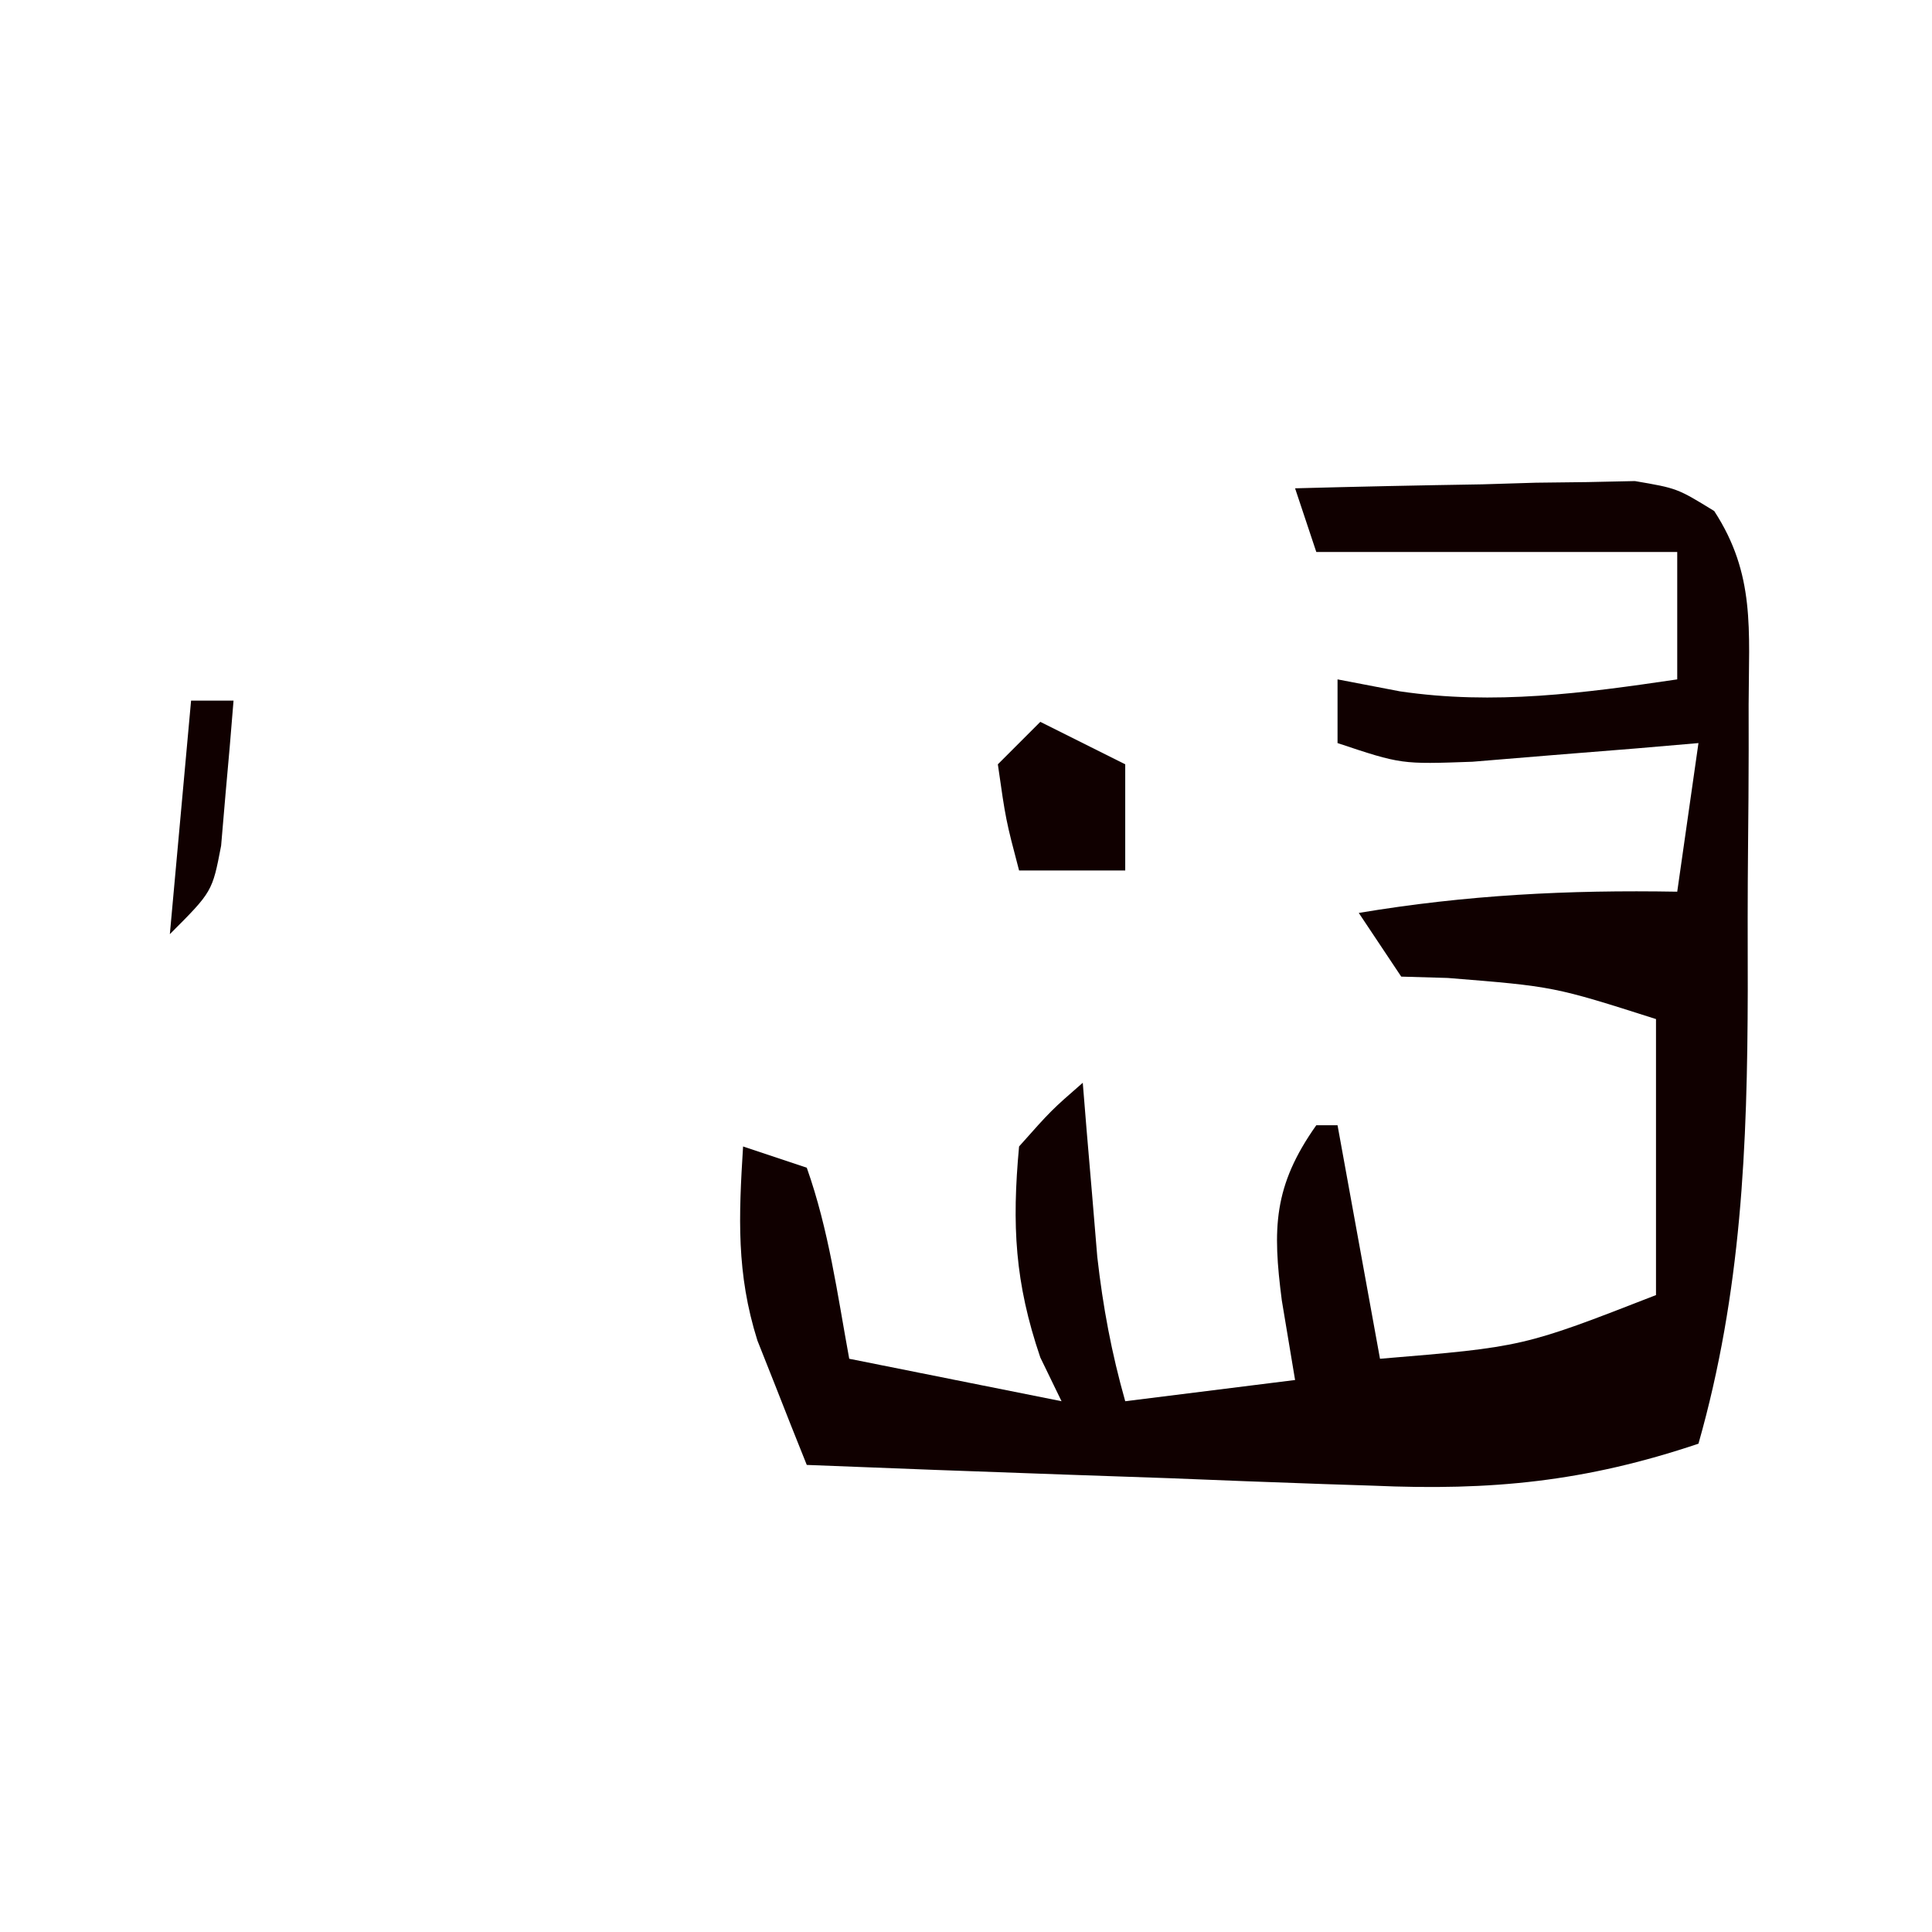
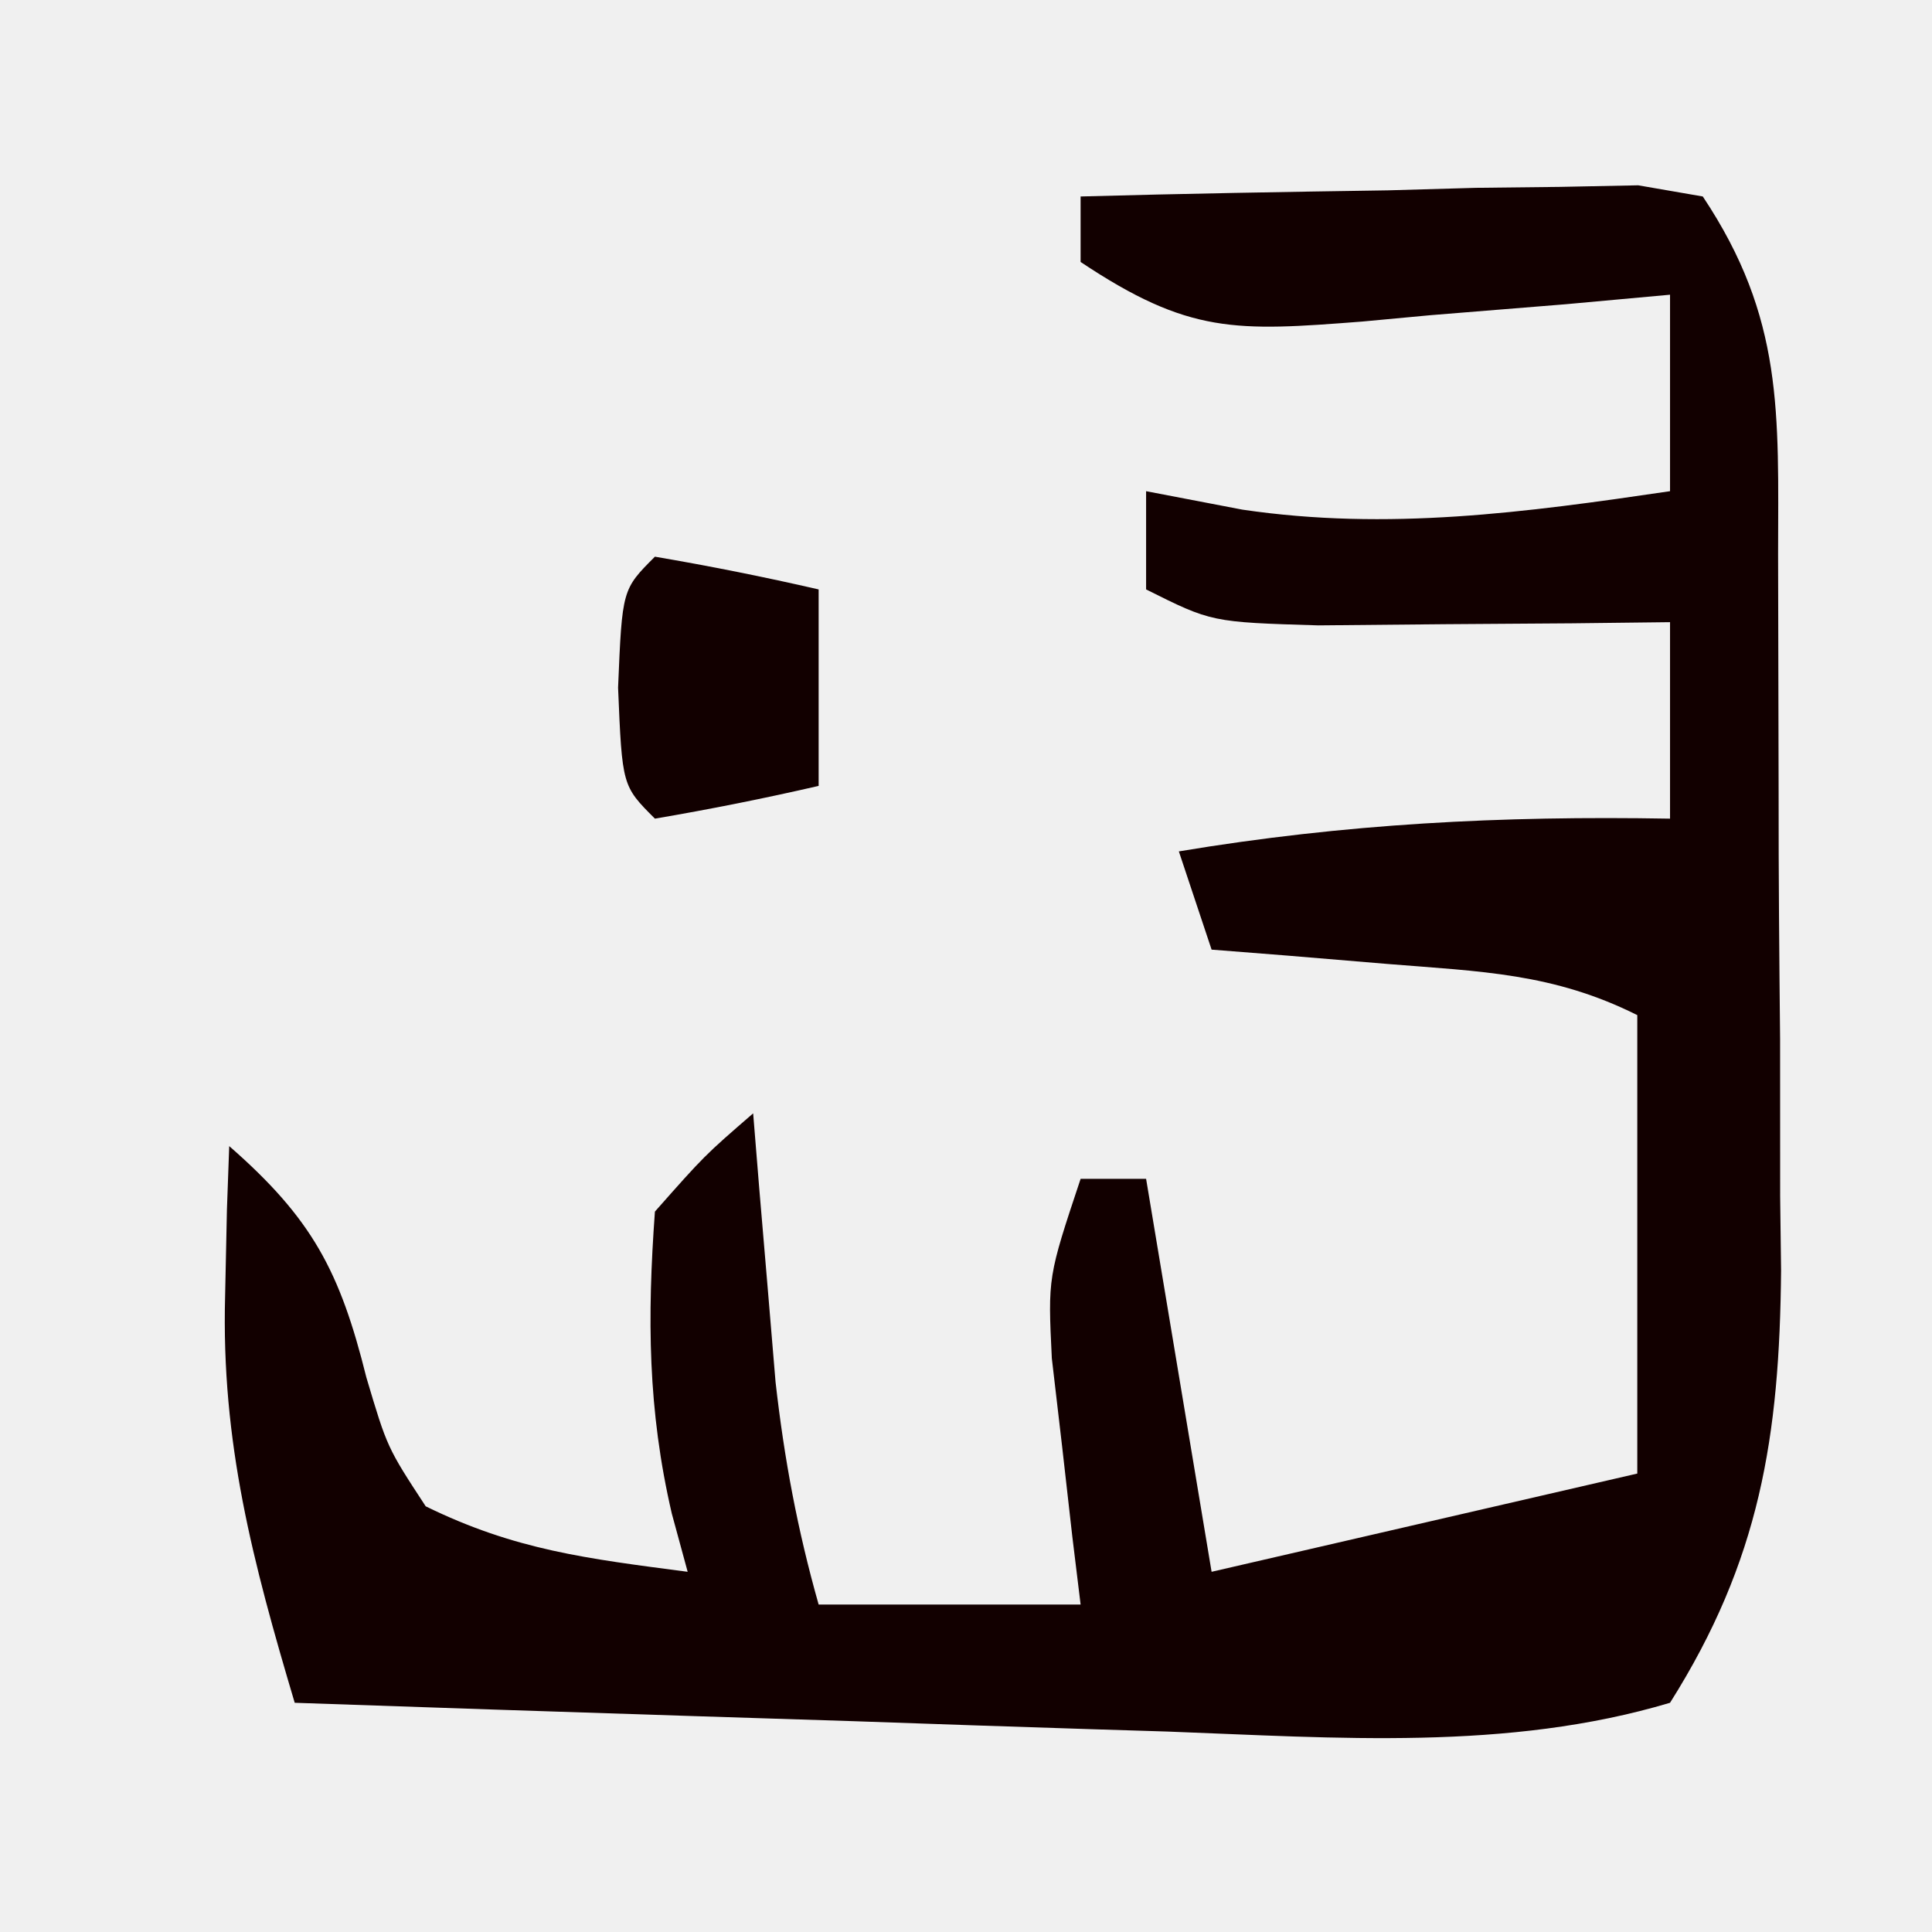
- <svg xmlns="http://www.w3.org/2000/svg" width="91" height="91">
-   <path fill="#FFF" d="M0 0h91v91H0z" />
-   <path fill="#100000" d="M61 23q4.406-.118 8.813-.187l2.525-.077 2.432-.029 2.237-.048C79 23 79 23 80.742 24.07c1.945 2.986 1.63 5.597 1.621 9.126l.002 2.142a474 474 0 0 1-.029 4.494c-.023 2.265-.02 4.529-.014 6.794C82.307 53.979 82.027 60.875 80 68c-5.33 1.792-9.748 2.223-15.34 1.977l-2.324-.076c-2.425-.082-4.85-.179-7.273-.276q-2.483-.088-4.963-.172-6.05-.21-12.1-.453a393 393 0 0 1-1.488-3.75l-.837-2.11c-.997-3.16-.88-5.849-.675-9.14l3 1c1.041 2.945 1.435 5.916 2 9l10 2-1-2.062c-1.202-3.53-1.343-6.231-1-9.938 1.52-1.71 1.52-1.71 3-3l.184 2.266.254 2.984c.08.975.162 1.95.246 2.953.267 2.362.67 4.516 1.316 6.797l8-1-.625-3.75c-.436-3.37-.409-5.378 1.625-8.25h1l2 11c6.741-.56 6.741-.56 13-3V48c-4.816-1.536-4.816-1.536-9.812-1.937L66 46l-2-3c5.08-.847 9.848-1.09 15-1l1-7-2.957.254-3.856.309-3.832.316C66 36 66 36 63 35v-3l2.938.563c4.446.656 8.643.088 13.062-.563v-6H62z" />
-   <path fill="#100000" d="m49 34 4 2v5h-5c-.625-2.375-.625-2.375-1-5zM9 33h2c-.114 1.46-.242 2.917-.375 4.375-.07.812-.14 1.624-.21 2.46C10 42 10 42 8 44z" />
+ <svg xmlns="http://www.w3.org/2000/svg" width="59" height="59">
+   <path fill="#120000" d="M33 6c3.125-.087 6.25-.14 9.375-.187l2.695-.077 2.578-.029 2.38-.048L52 6c2.479 3.718 2.306 6.617 2.3 10.922l.016 7.3c-.003 2.505.02 5.008.045 7.512q.004 2.407.002 4.813l.028 2.248C54.347 43.875 53.744 47.652 51 52c-4.962 1.481-10.191 1.07-15.34.879l-2.324-.072q-3.638-.116-7.273-.245l-4.963-.158Q15.05 52.211 9 52c-1.277-4.293-2.248-7.948-2.125-12.437l.055-2.622L7 35c2.536 2.216 3.382 3.823 4.188 7.063.637 2.142.637 2.142 1.812 3.937 2.735 1.34 4.928 1.597 8 2l-.484-1.777C19.78 43.056 19.765 40.237 20 37c1.516-1.715 1.516-1.715 3-3l.184 2.266.253 2.984.247 2.953c.267 2.362.67 4.516 1.316 6.797h8l-.254-2.082-.309-2.73-.316-2.708C32 39 32 39 33 36h2l2 12 13-3V31c-2.569-1.284-4.766-1.33-7.625-1.562l-3.04-.254L37 29l-1-3c5.08-.847 9.848-1.09 15-1v-6l-2.992.035c-1.282.01-2.563.018-3.883.027l-3.867.036C37 19 37 19 35 18v-3l2.938.563c4.446.656 8.643.088 13.062-.563V9c-1.048.095-2.096.19-3.176.29l-4.136.335-2.092.195c-3.852.298-5.285.388-8.596-1.82z" />
+   <path fill="#120000" d="M20 17q2.514.428 5 1v6a88 88 0 0 1-5 1c-1-1-1-1-1.125-4C19 18 19 18 20 17" />
</svg>
